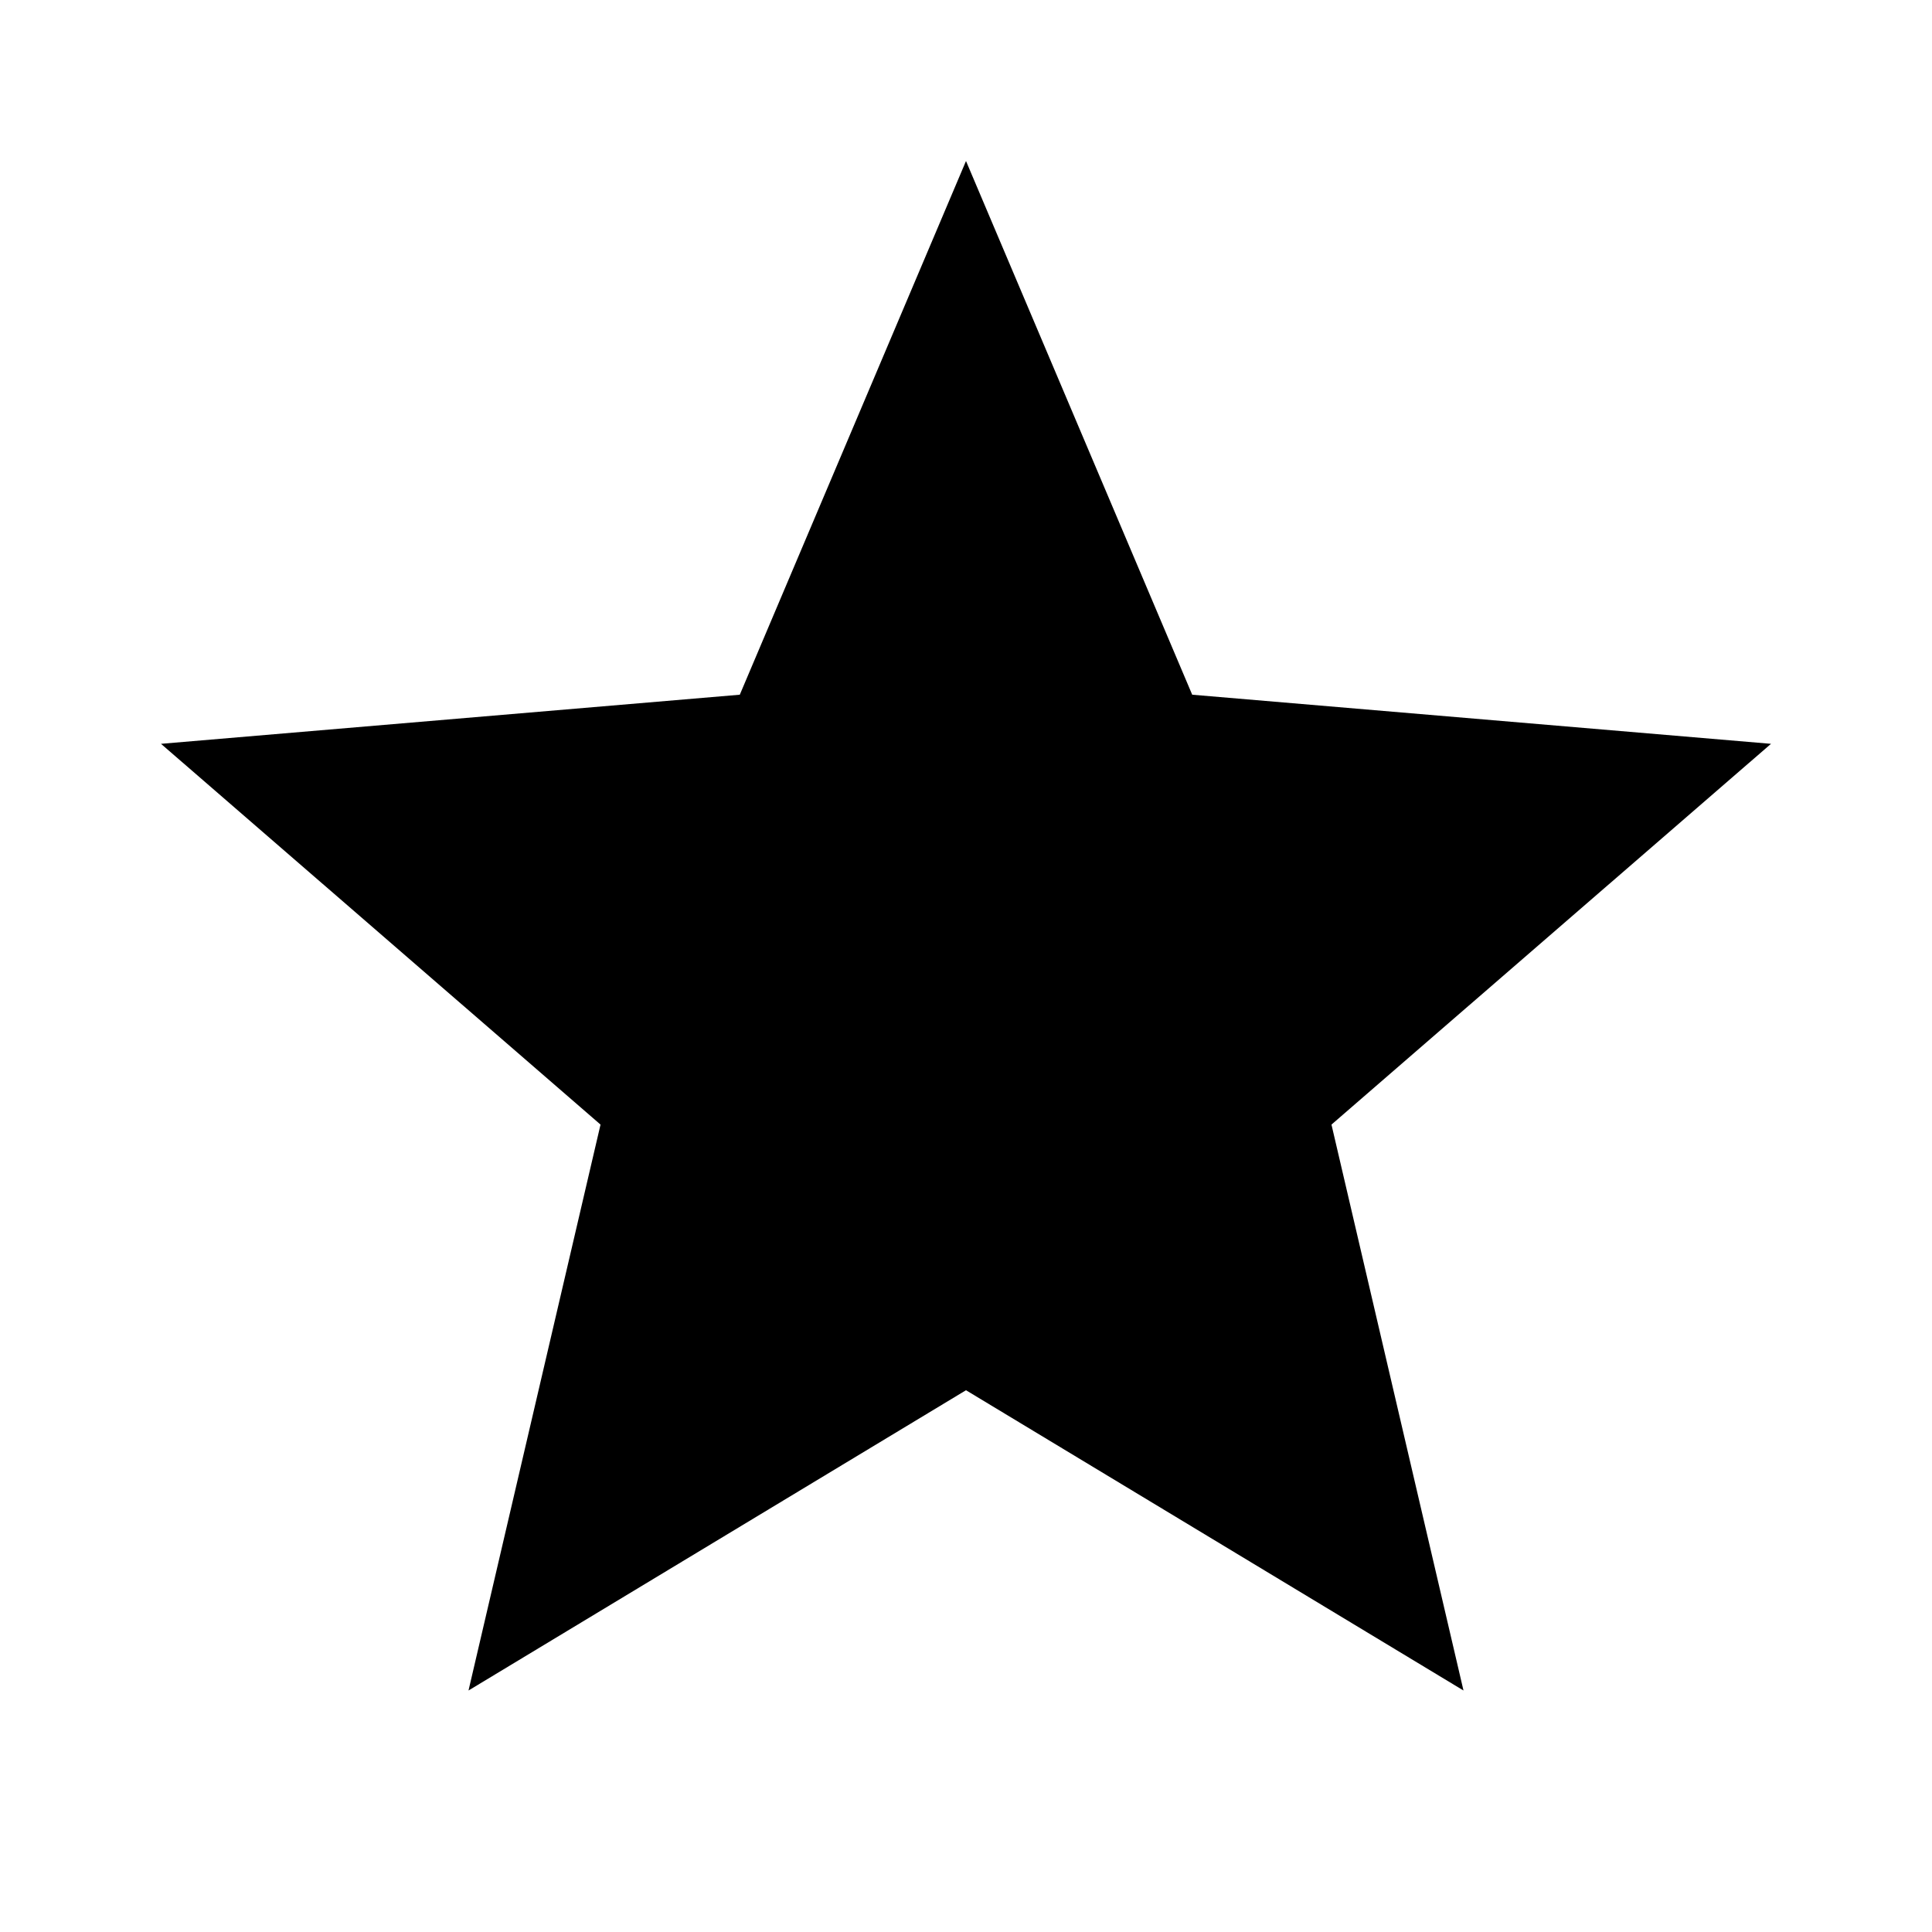
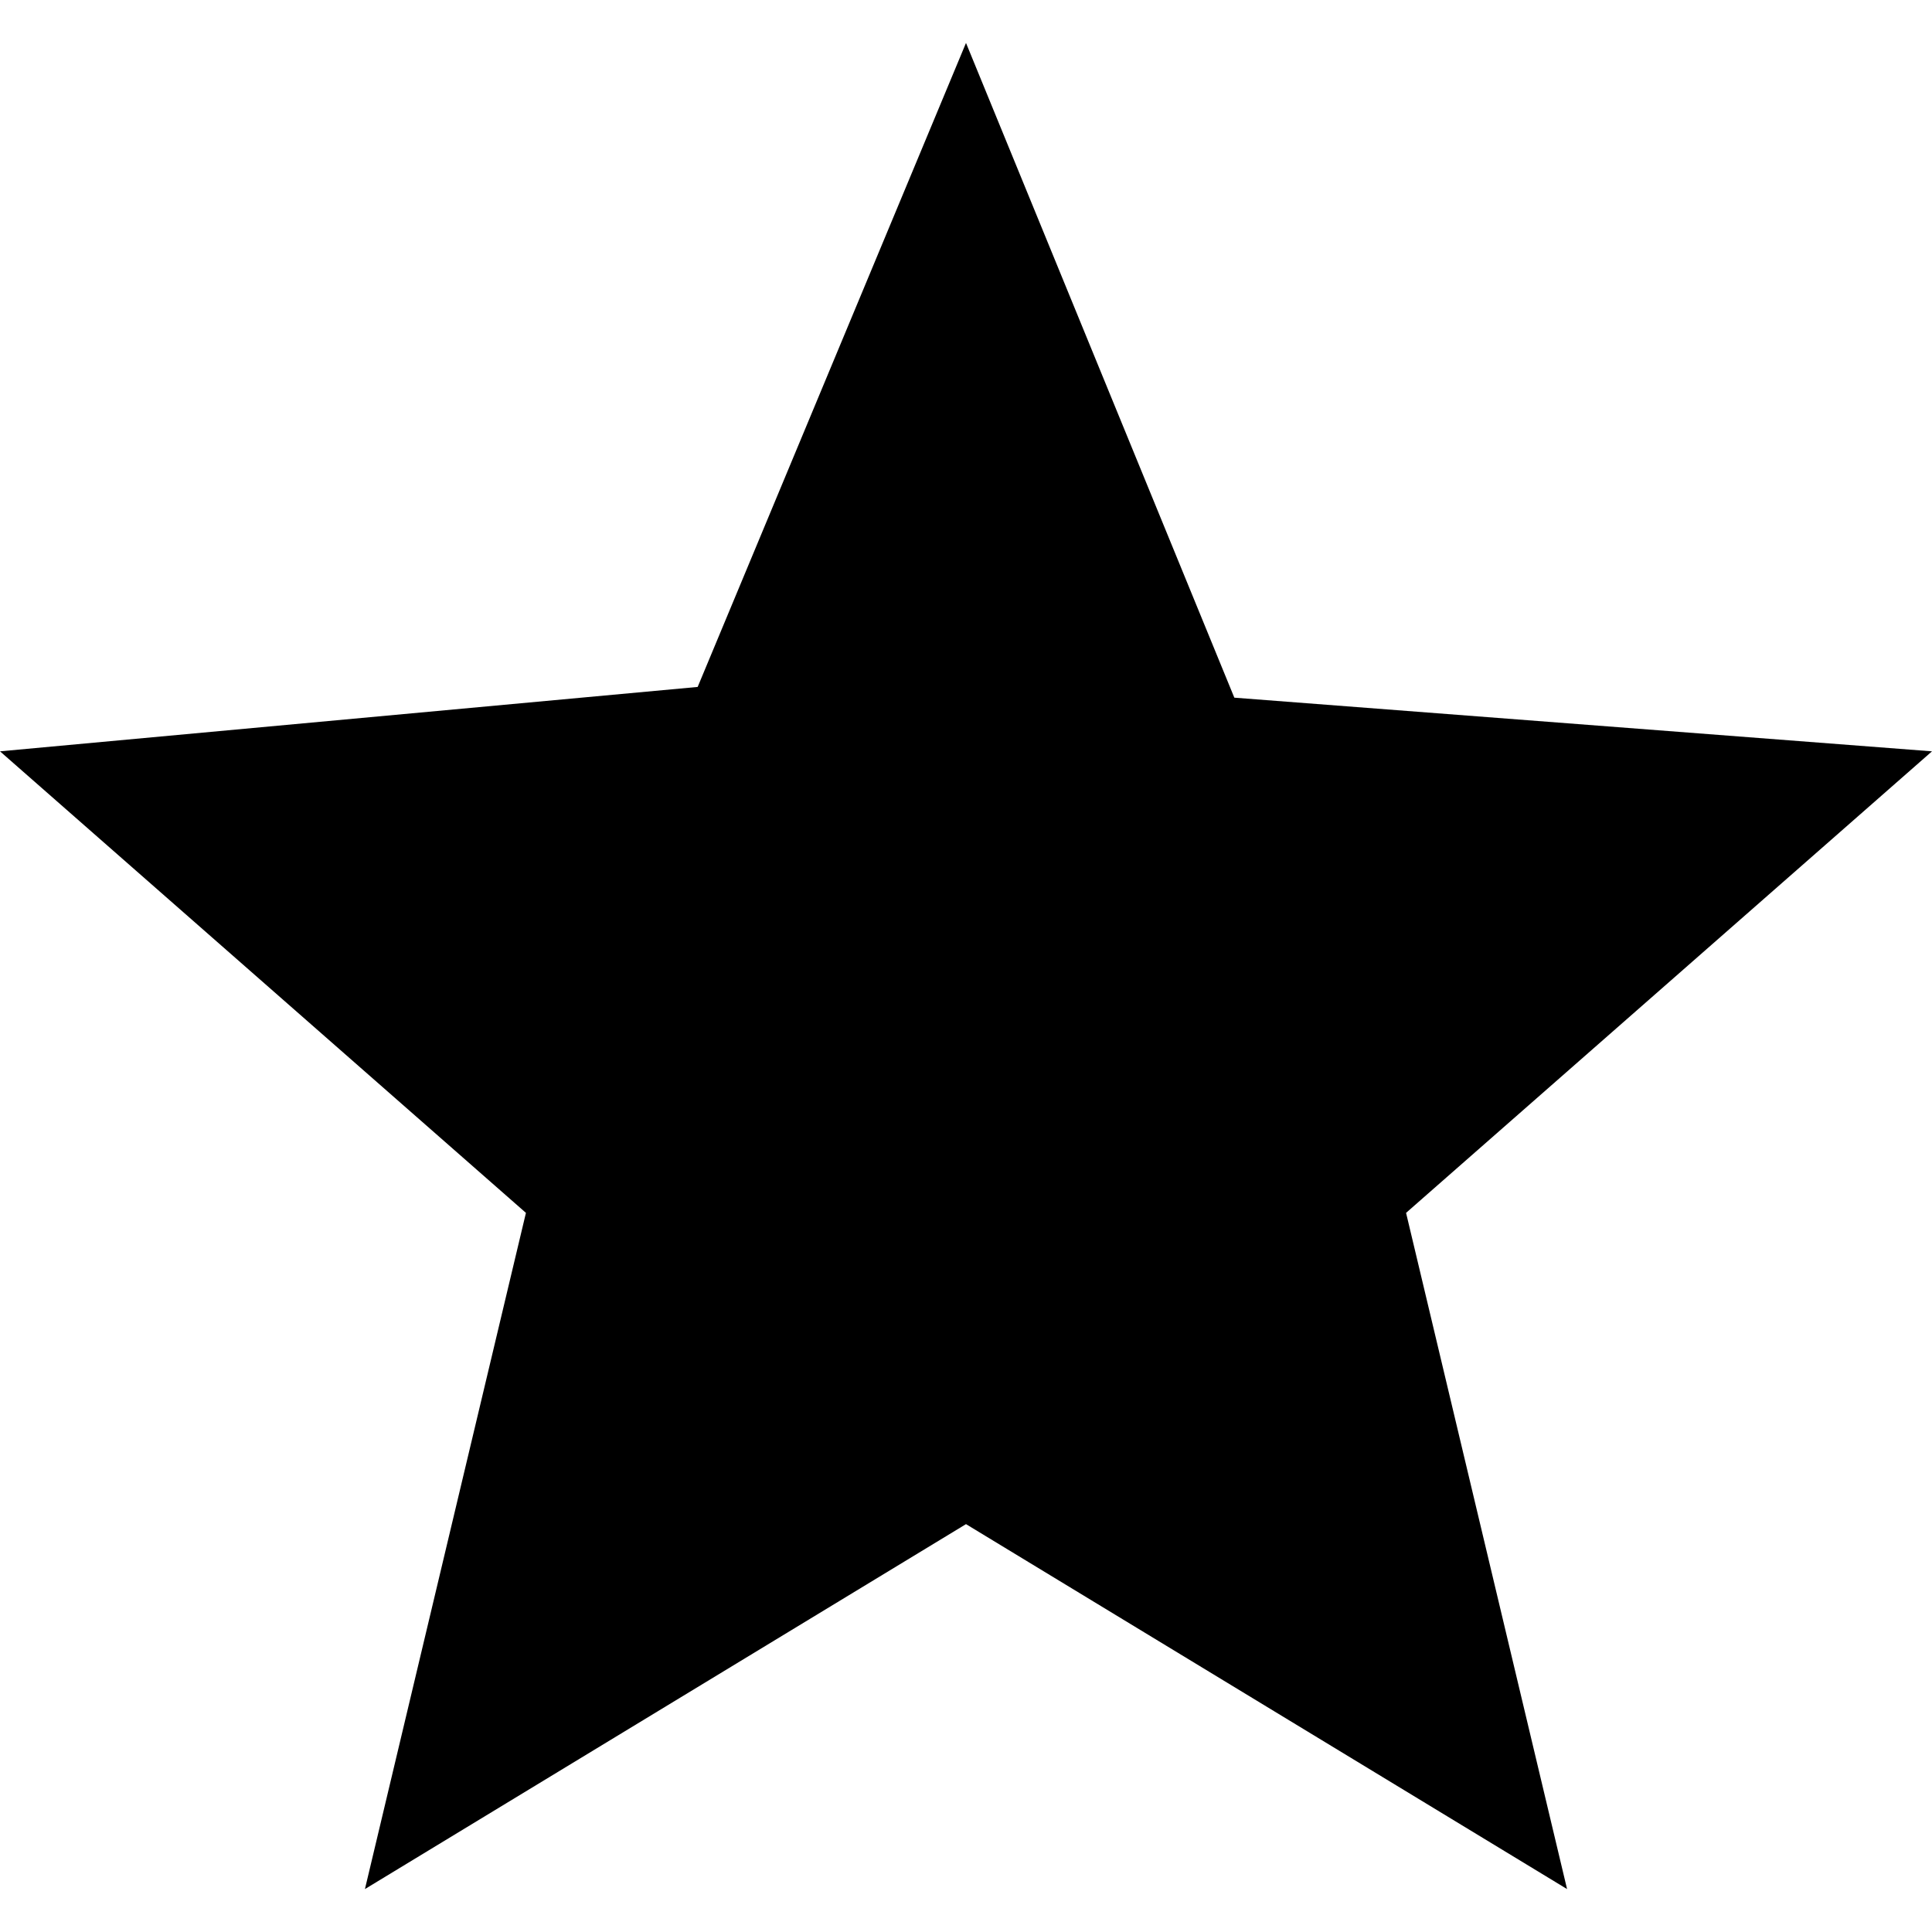
- <svg xmlns="http://www.w3.org/2000/svg" fill="currentColor" height="18" viewBox="0 0 24 24" width="18">
-   <path d="M0 0h24v24H0z" fill="none" />
-   <path d="M12 17.27L18.18 21l-1.64-7.03L22 9.24l-7.19-.61L12 2 9.19 8.63 2 9.24l5.46 4.73L5.82 21z" />
-   <path d="M0 0h24v24H0z" fill="none" />
+ <svg xmlns="http://www.w3.org/2000/svg" version="1.1" fill="currentColor" x="0px" y="0px" viewBox="0 0 18 18" style="enable-background:new 0 0 18 18;" xml:space="preserve">
+   <path d="M9,14.2l5.6,3.4l-1.5-6.3L18,7l-6.5-0.5L9,0.4l-2.5,6L0,7l4.9,4.3l-1.5,6.3L9,14.2z" />
</svg>
